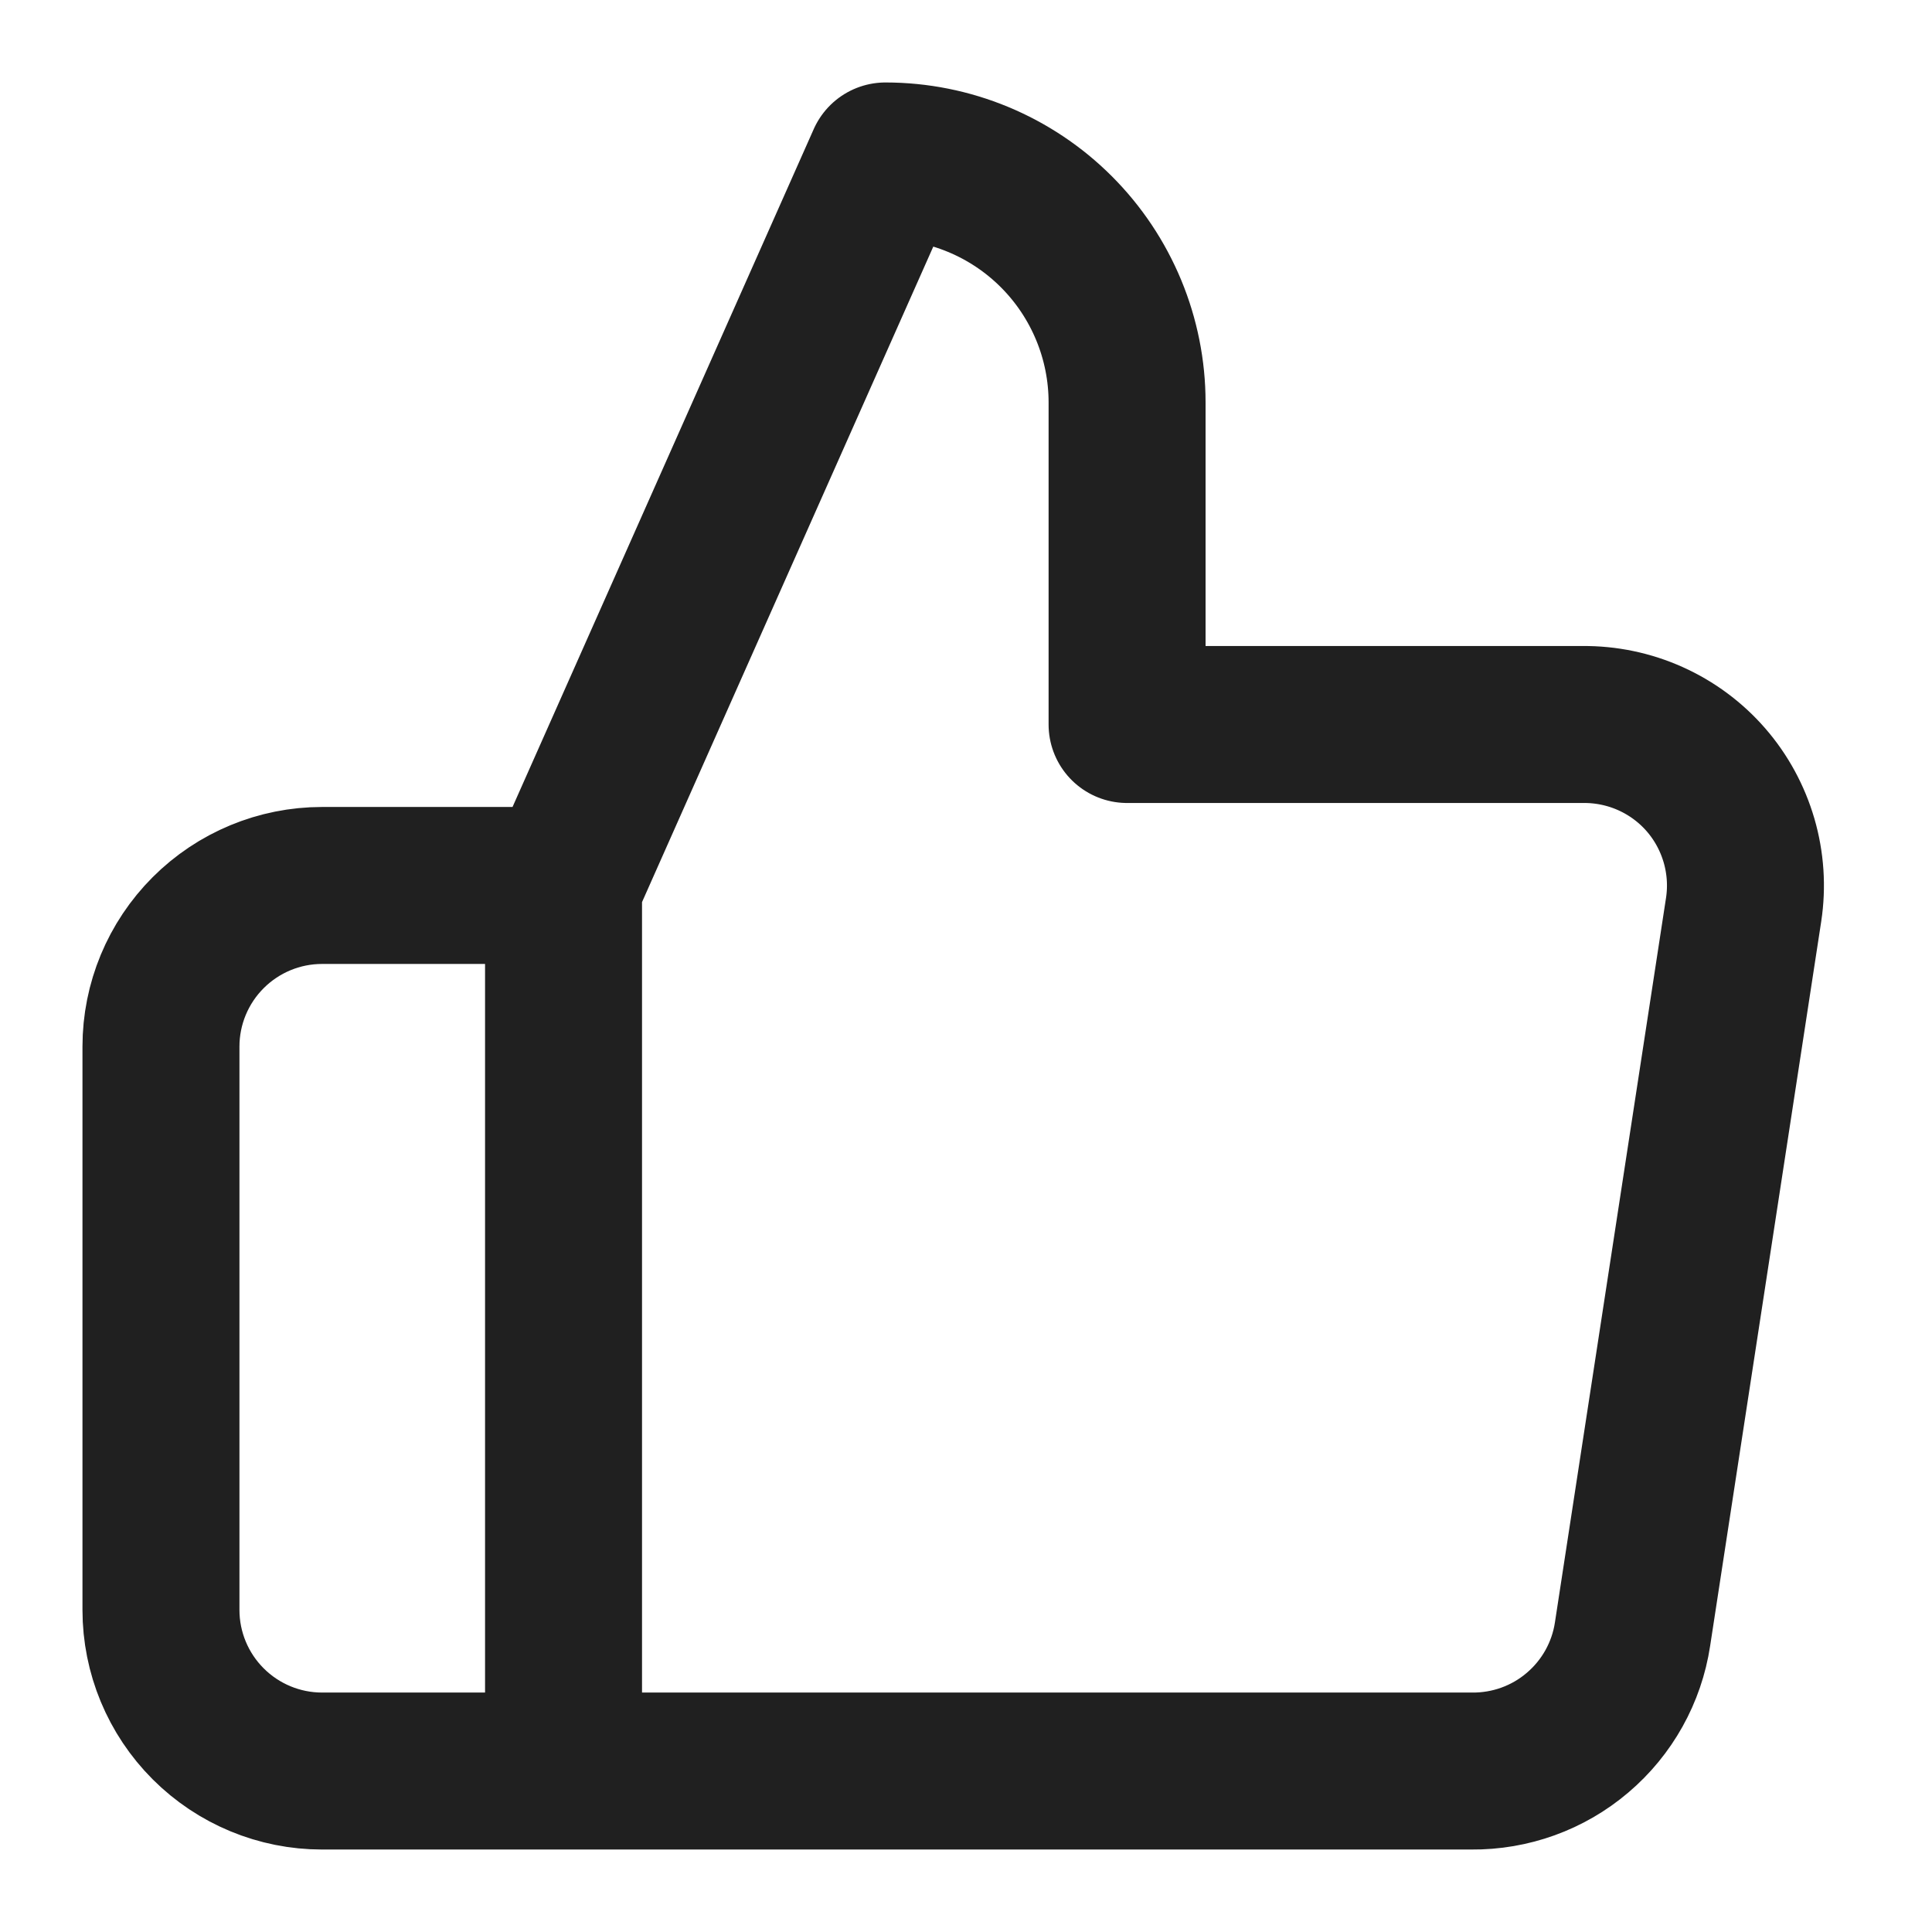
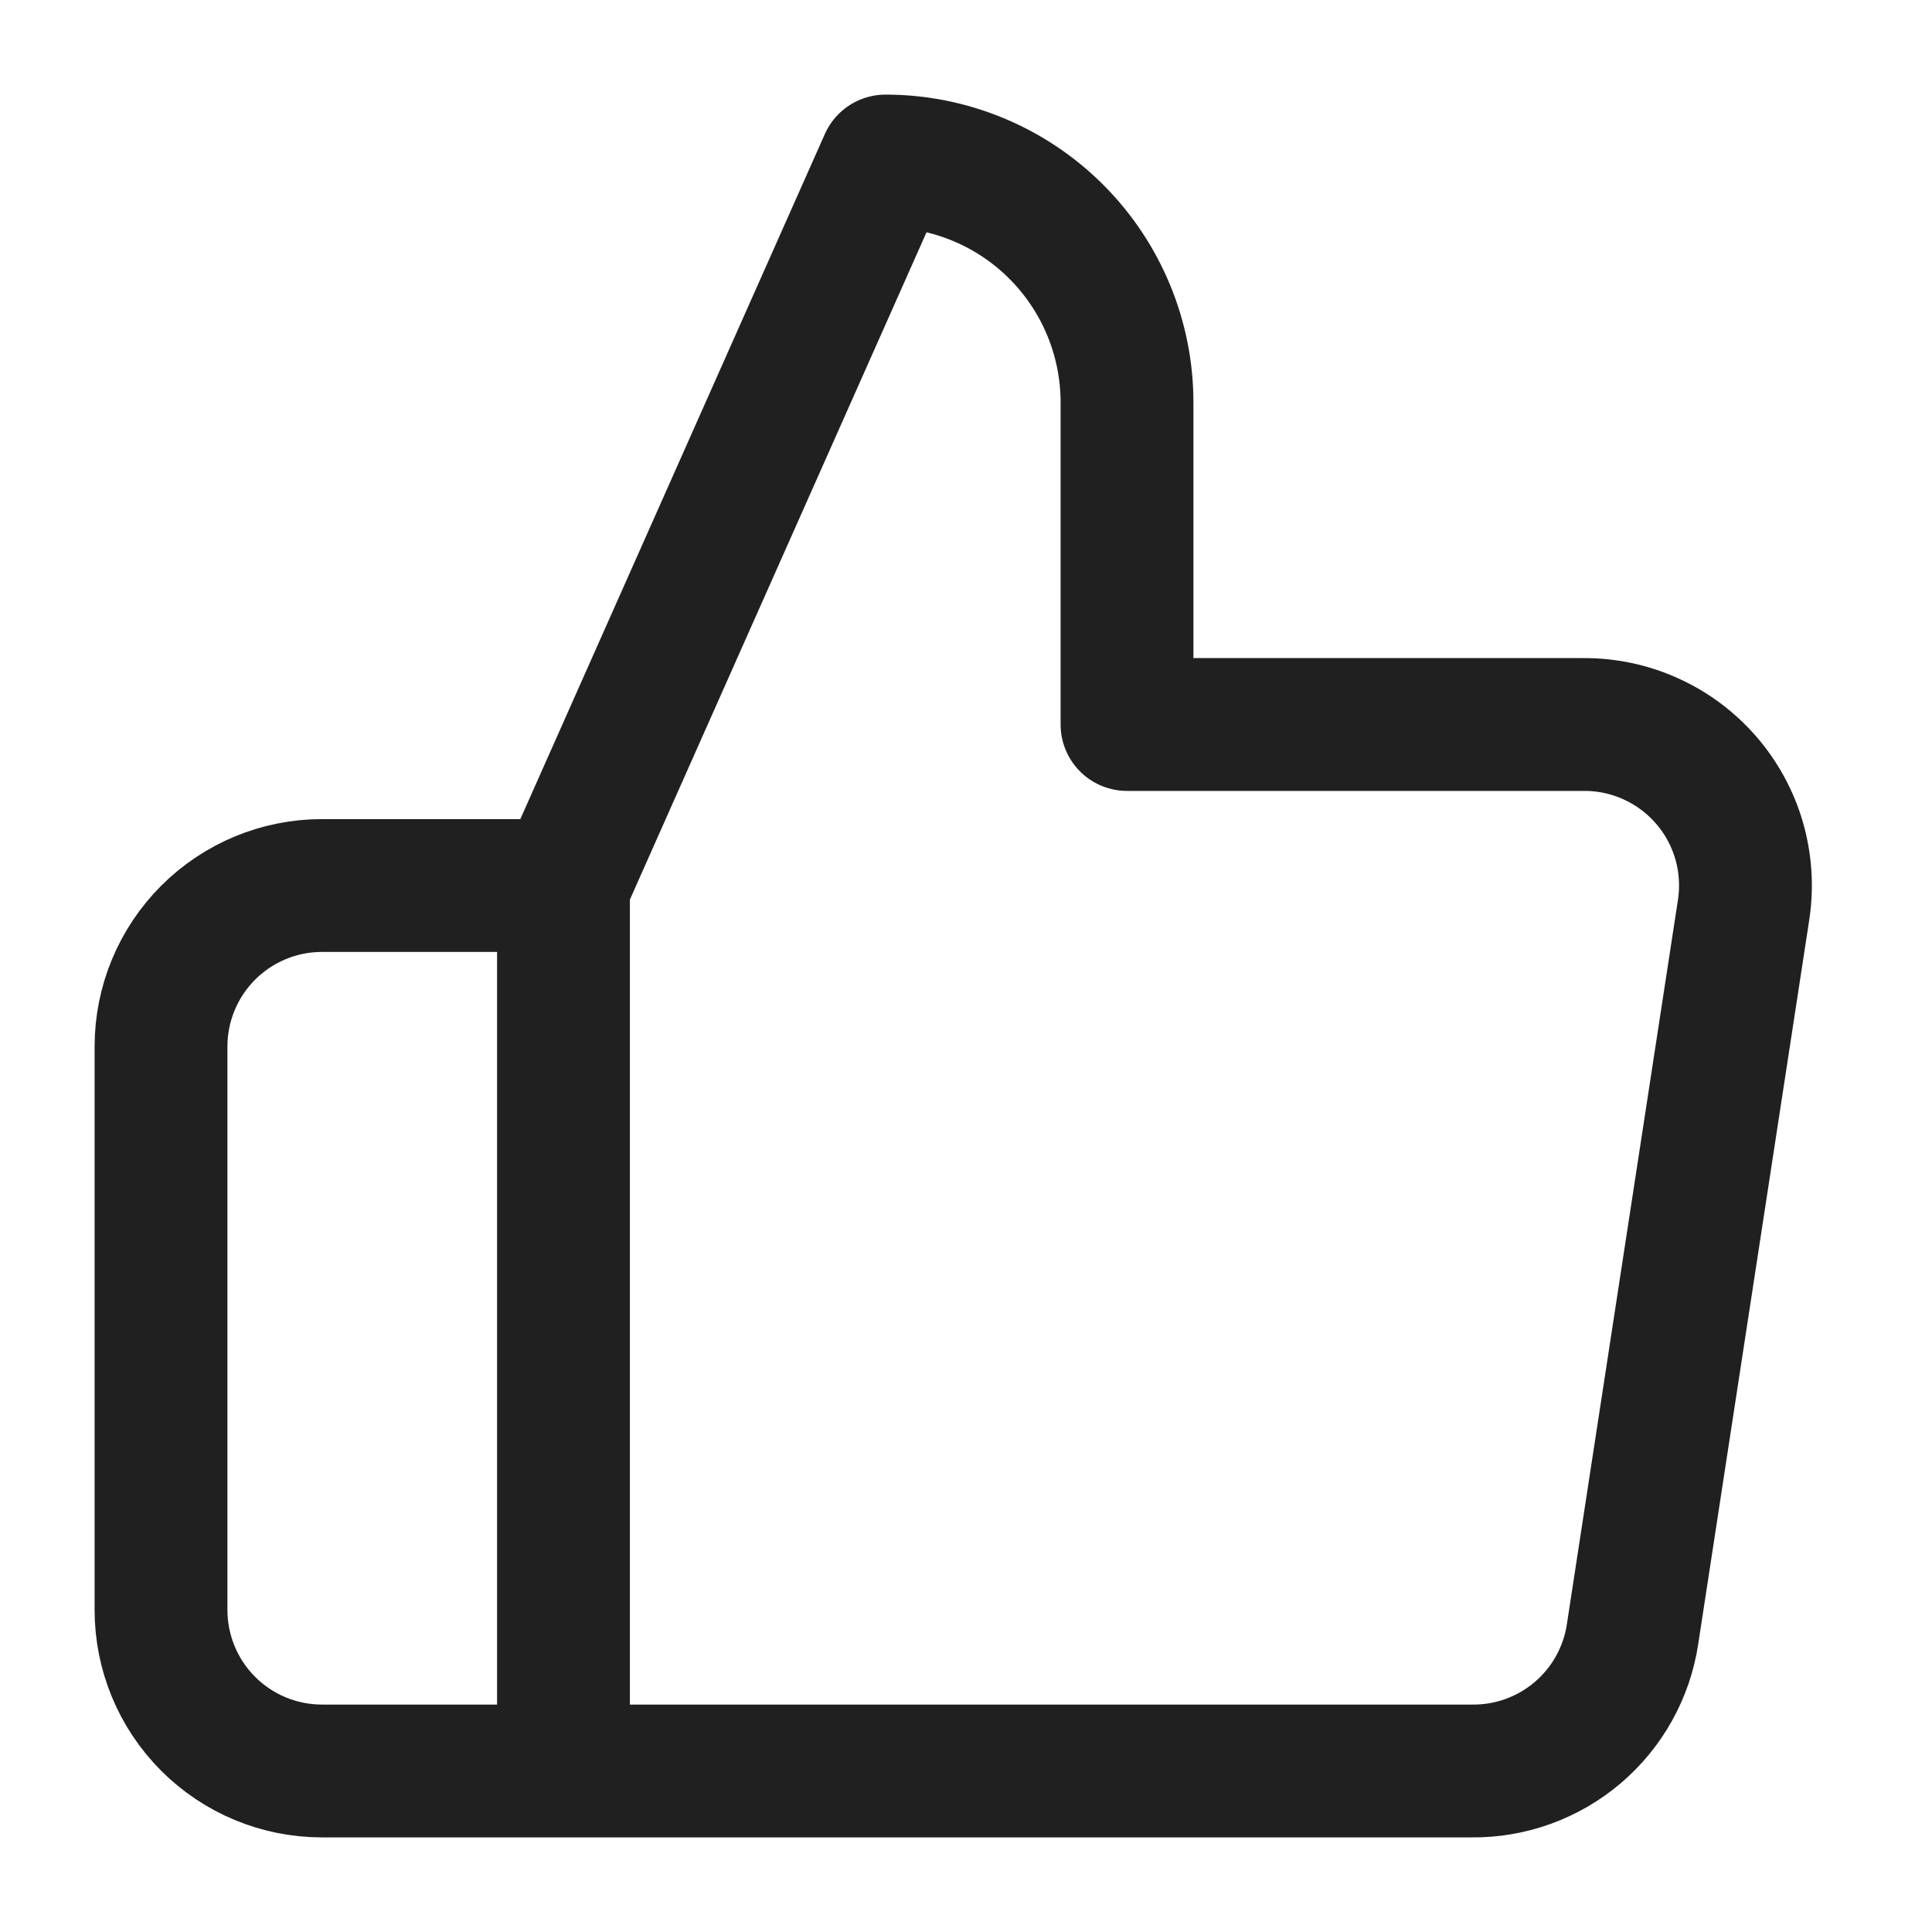
- <svg xmlns="http://www.w3.org/2000/svg" width="16" height="16" viewBox="0 0 16 16" fill="none">
-   <path d="M-868 -668C-868 -672.418 -864.418 -676 -860 -676H204C208.418 -676 212 -672.418 212 -668V986C212 990.418 208.418 994 204 994H-860C-864.418 994 -868 990.418 -868 986V-668Z" fill="white" />
-   <path d="M-860 -676V-675H204V-676V-677H-860V-676ZM212 -668H211V986H212H213V-668H212ZM204 994V993H-860V994V995H204V994ZM-868 986H-867V-668H-868H-869V986H-868ZM-860 994V993C-863.866 993 -867 989.866 -867 986H-868H-869C-869 990.971 -864.971 995 -860 995V994ZM212 986H211C211 989.866 207.866 993 204 993V994V995C208.971 995 213 990.971 213 986H212ZM204 -676V-675C207.866 -675 211 -671.866 211 -668H212H213C213 -672.971 208.971 -677 204 -677V-676ZM-860 -676V-677C-864.971 -677 -869 -672.971 -869 -668H-868H-867C-867 -671.866 -863.866 -675 -860 -675V-676Z" fill="#F1F1F1" />
-   <path d="M4.667 7.333L7.333 1.333C7.864 1.333 8.373 1.544 8.748 1.919C9.123 2.294 9.334 2.803 9.334 3.333V6H13.107C13.3 5.998 13.492 6.038 13.668 6.117C13.844 6.196 14.001 6.312 14.128 6.458C14.255 6.604 14.348 6.776 14.402 6.961C14.456 7.147 14.469 7.342 14.44 7.533L13.52 13.533C13.472 13.851 13.31 14.141 13.065 14.349C12.82 14.558 12.508 14.67 12.187 14.667H4.667M4.667 7.333V14.667M4.667 7.333H2.667C2.313 7.333 1.974 7.474 1.724 7.724C1.474 7.974 1.333 8.313 1.333 8.667V13.333C1.333 13.687 1.474 14.026 1.724 14.276C1.974 14.526 2.313 14.667 2.667 14.667H4.667" stroke="#202020" stroke-width="1.3" stroke-linecap="round" stroke-linejoin="round" />
-   <defs>
-     <clipPath id="clip0_7809_18809">
-       <rect width="16" height="16" fill="white" />
-     </clipPath>
-   </defs>
+ <svg xmlns="http://www.w3.org/2000/svg" width="32" height="32" viewBox="0 0 32 32" fill="none">
+   <path d="M-884 -764C-884 -768.418 -880.418 -772 -876 -772H348C352.418 -772 356 -768.418 356 -764V926C356 930.418 352.418 934 348 934H-876C-880.418 934 -884 930.418 -884 926V-764Z" fill="white" />
+   <path d="M-876 -772V-771H348V-772V-773H-876V-772ZM356 -764H355V926H356H357V-764H356ZM348 934V933H-876V934V935H348V934ZM-884 926H-883V-764H-884H-885V926H-884ZM-876 934V933C-879.866 933 -883 929.866 -883 926H-884H-885C-885 930.971 -880.971 935 -876 935V934ZM356 926H355C355 929.866 351.866 933 348 933V934V935C352.971 935 357 930.971 357 926H356ZM348 -772V-771C351.866 -771 355 -767.866 355 -764H356H357C357 -768.971 352.971 -773 348 -773V-772ZM-876 -772V-773C-880.971 -773 -885 -768.971 -885 -764H-884H-883C-883 -767.866 -879.866 -771 -876 -771V-772Z" fill="#F1F1F1" />
+   <path d="M9.333 14.667L14.667 2.667C15.728 2.667 16.745 3.088 17.495 3.838C18.245 4.588 18.667 5.606 18.667 6.667V12H26.213C26.6 11.996 26.983 12.075 27.335 12.234C27.688 12.392 28.002 12.625 28.256 12.917C28.51 13.208 28.697 13.552 28.805 13.923C28.912 14.294 28.938 14.684 28.88 15.067L27.04 27.067C26.944 27.703 26.621 28.282 26.131 28.699C25.641 29.115 25.017 29.341 24.373 29.333H9.333M9.333 14.667V29.333M9.333 14.667H5.333C4.626 14.667 3.948 14.948 3.448 15.448C2.948 15.948 2.667 16.626 2.667 17.333V26.667C2.667 27.374 2.948 28.052 3.448 28.552C3.948 29.052 4.626 29.333 5.333 29.333H9.333" stroke="#202020" stroke-width="2.2" stroke-linecap="round" stroke-linejoin="round" />
</svg>
